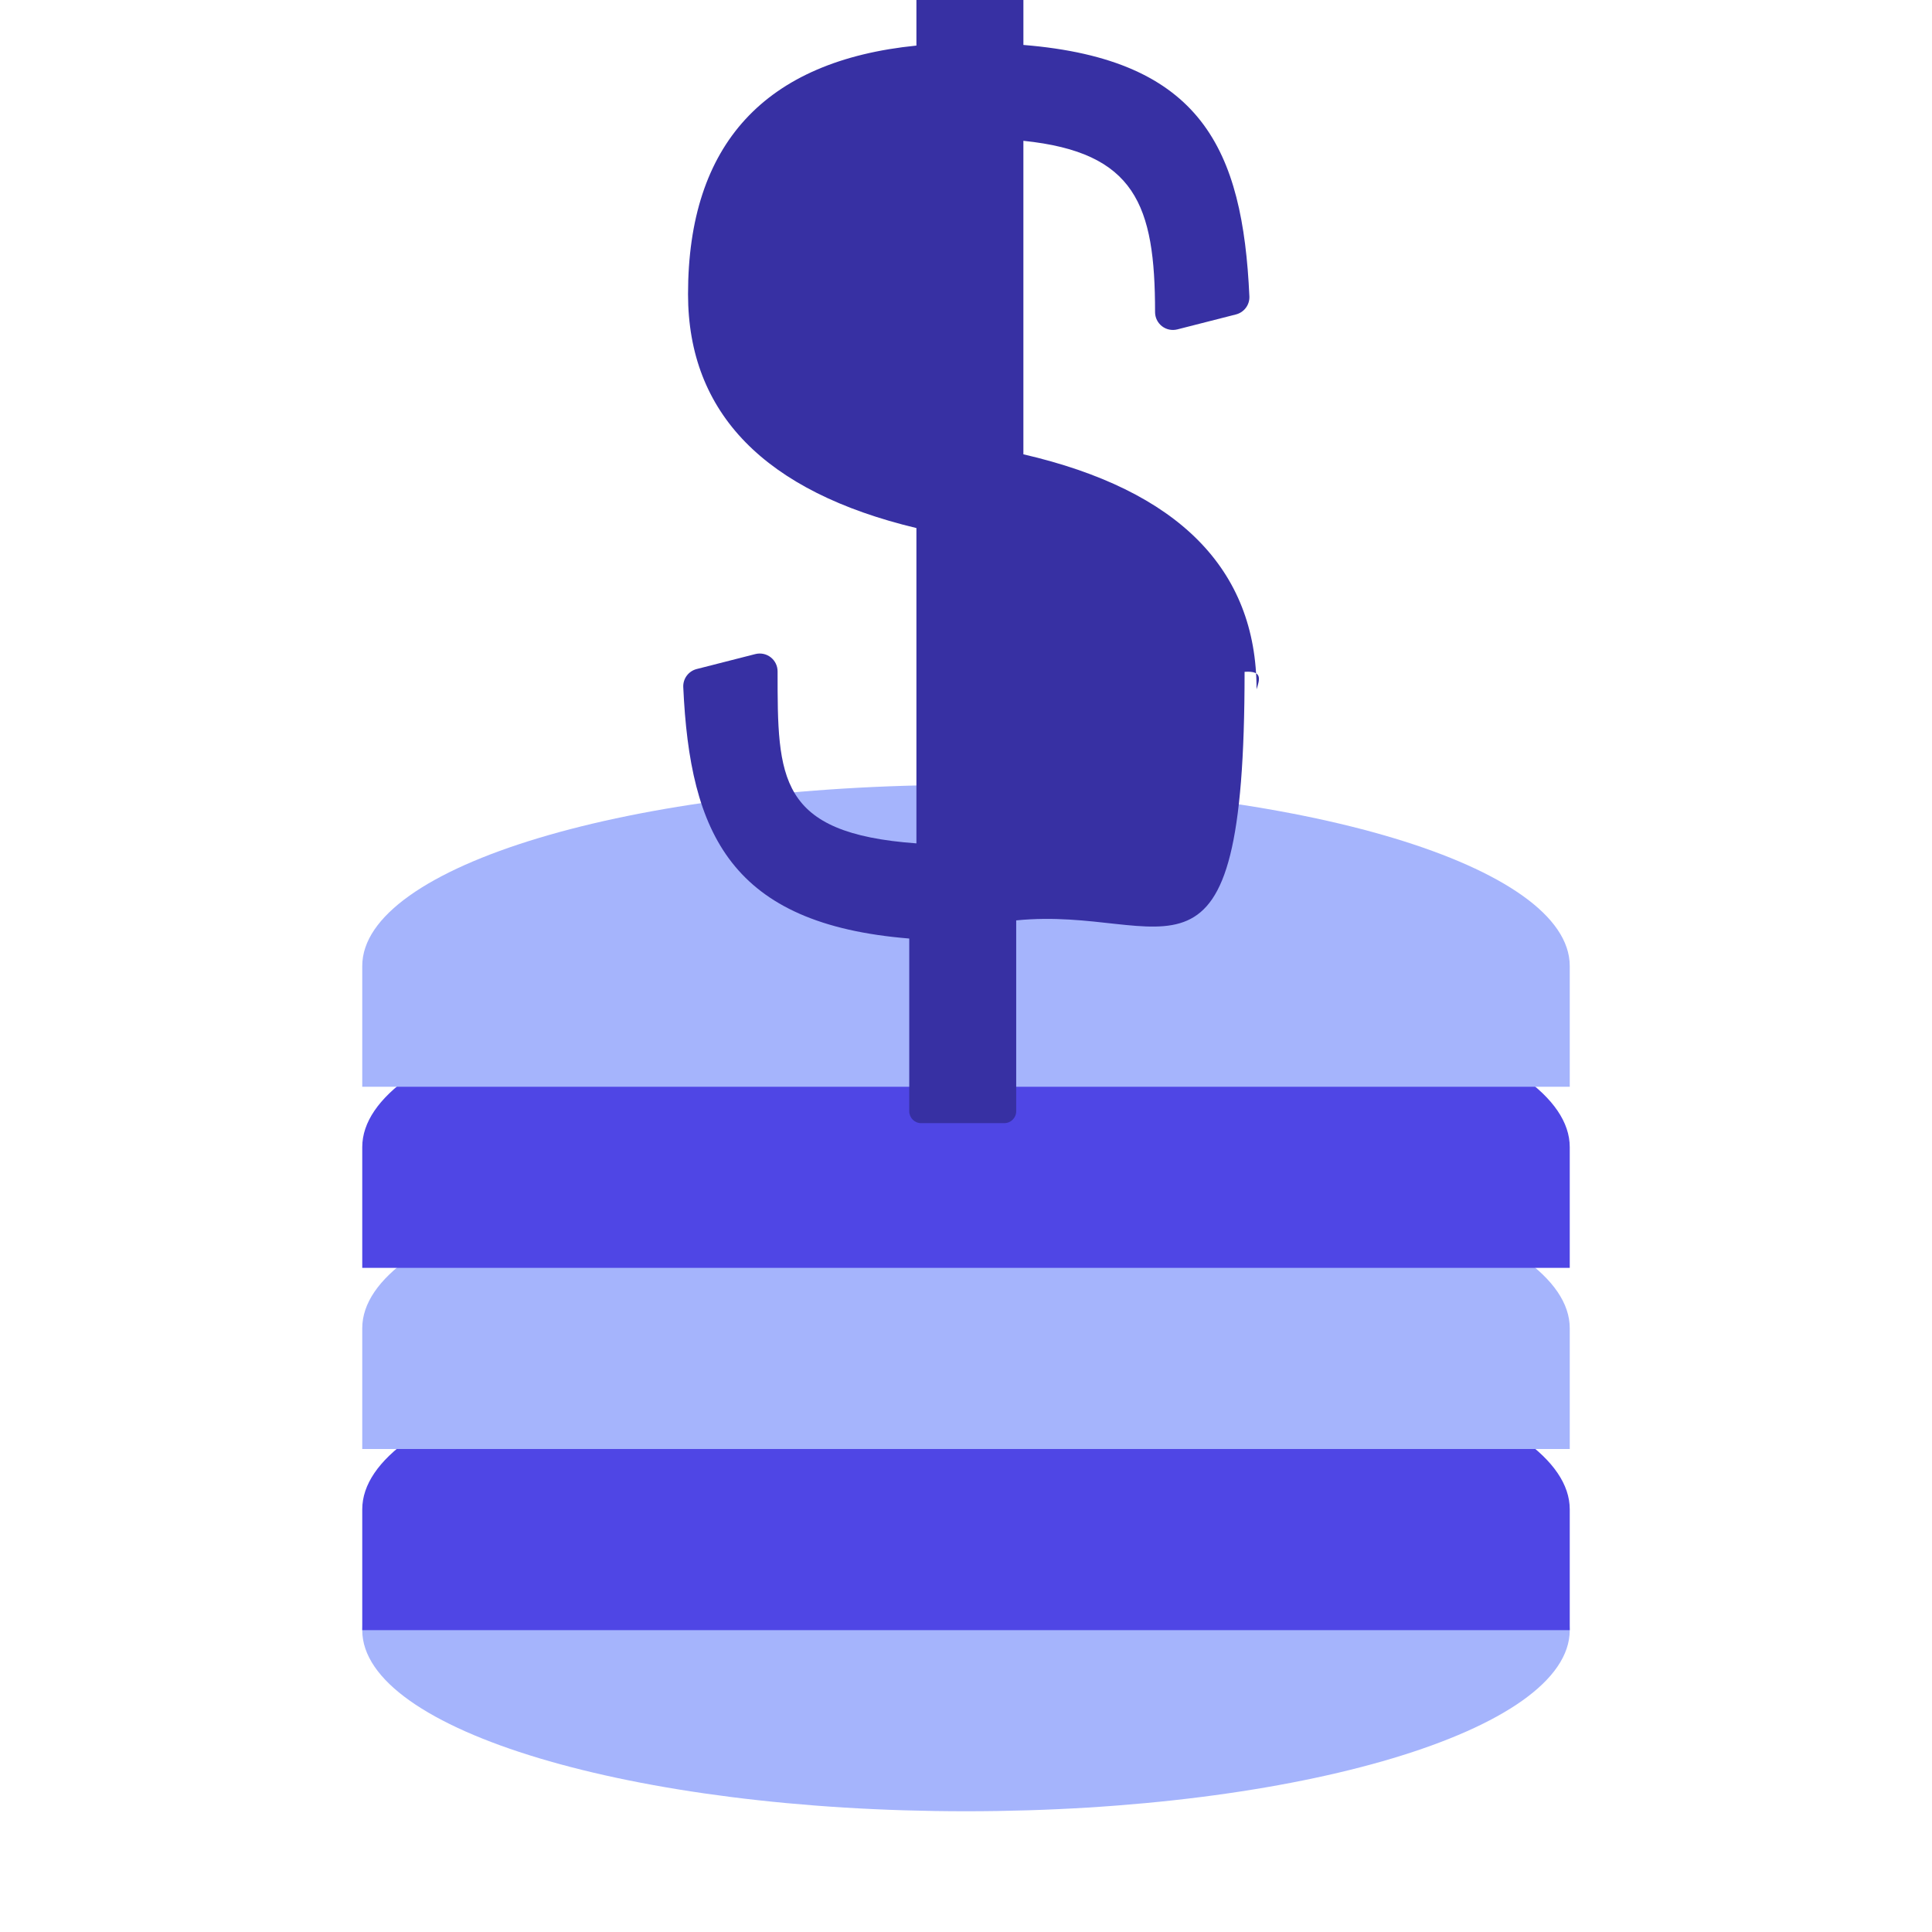
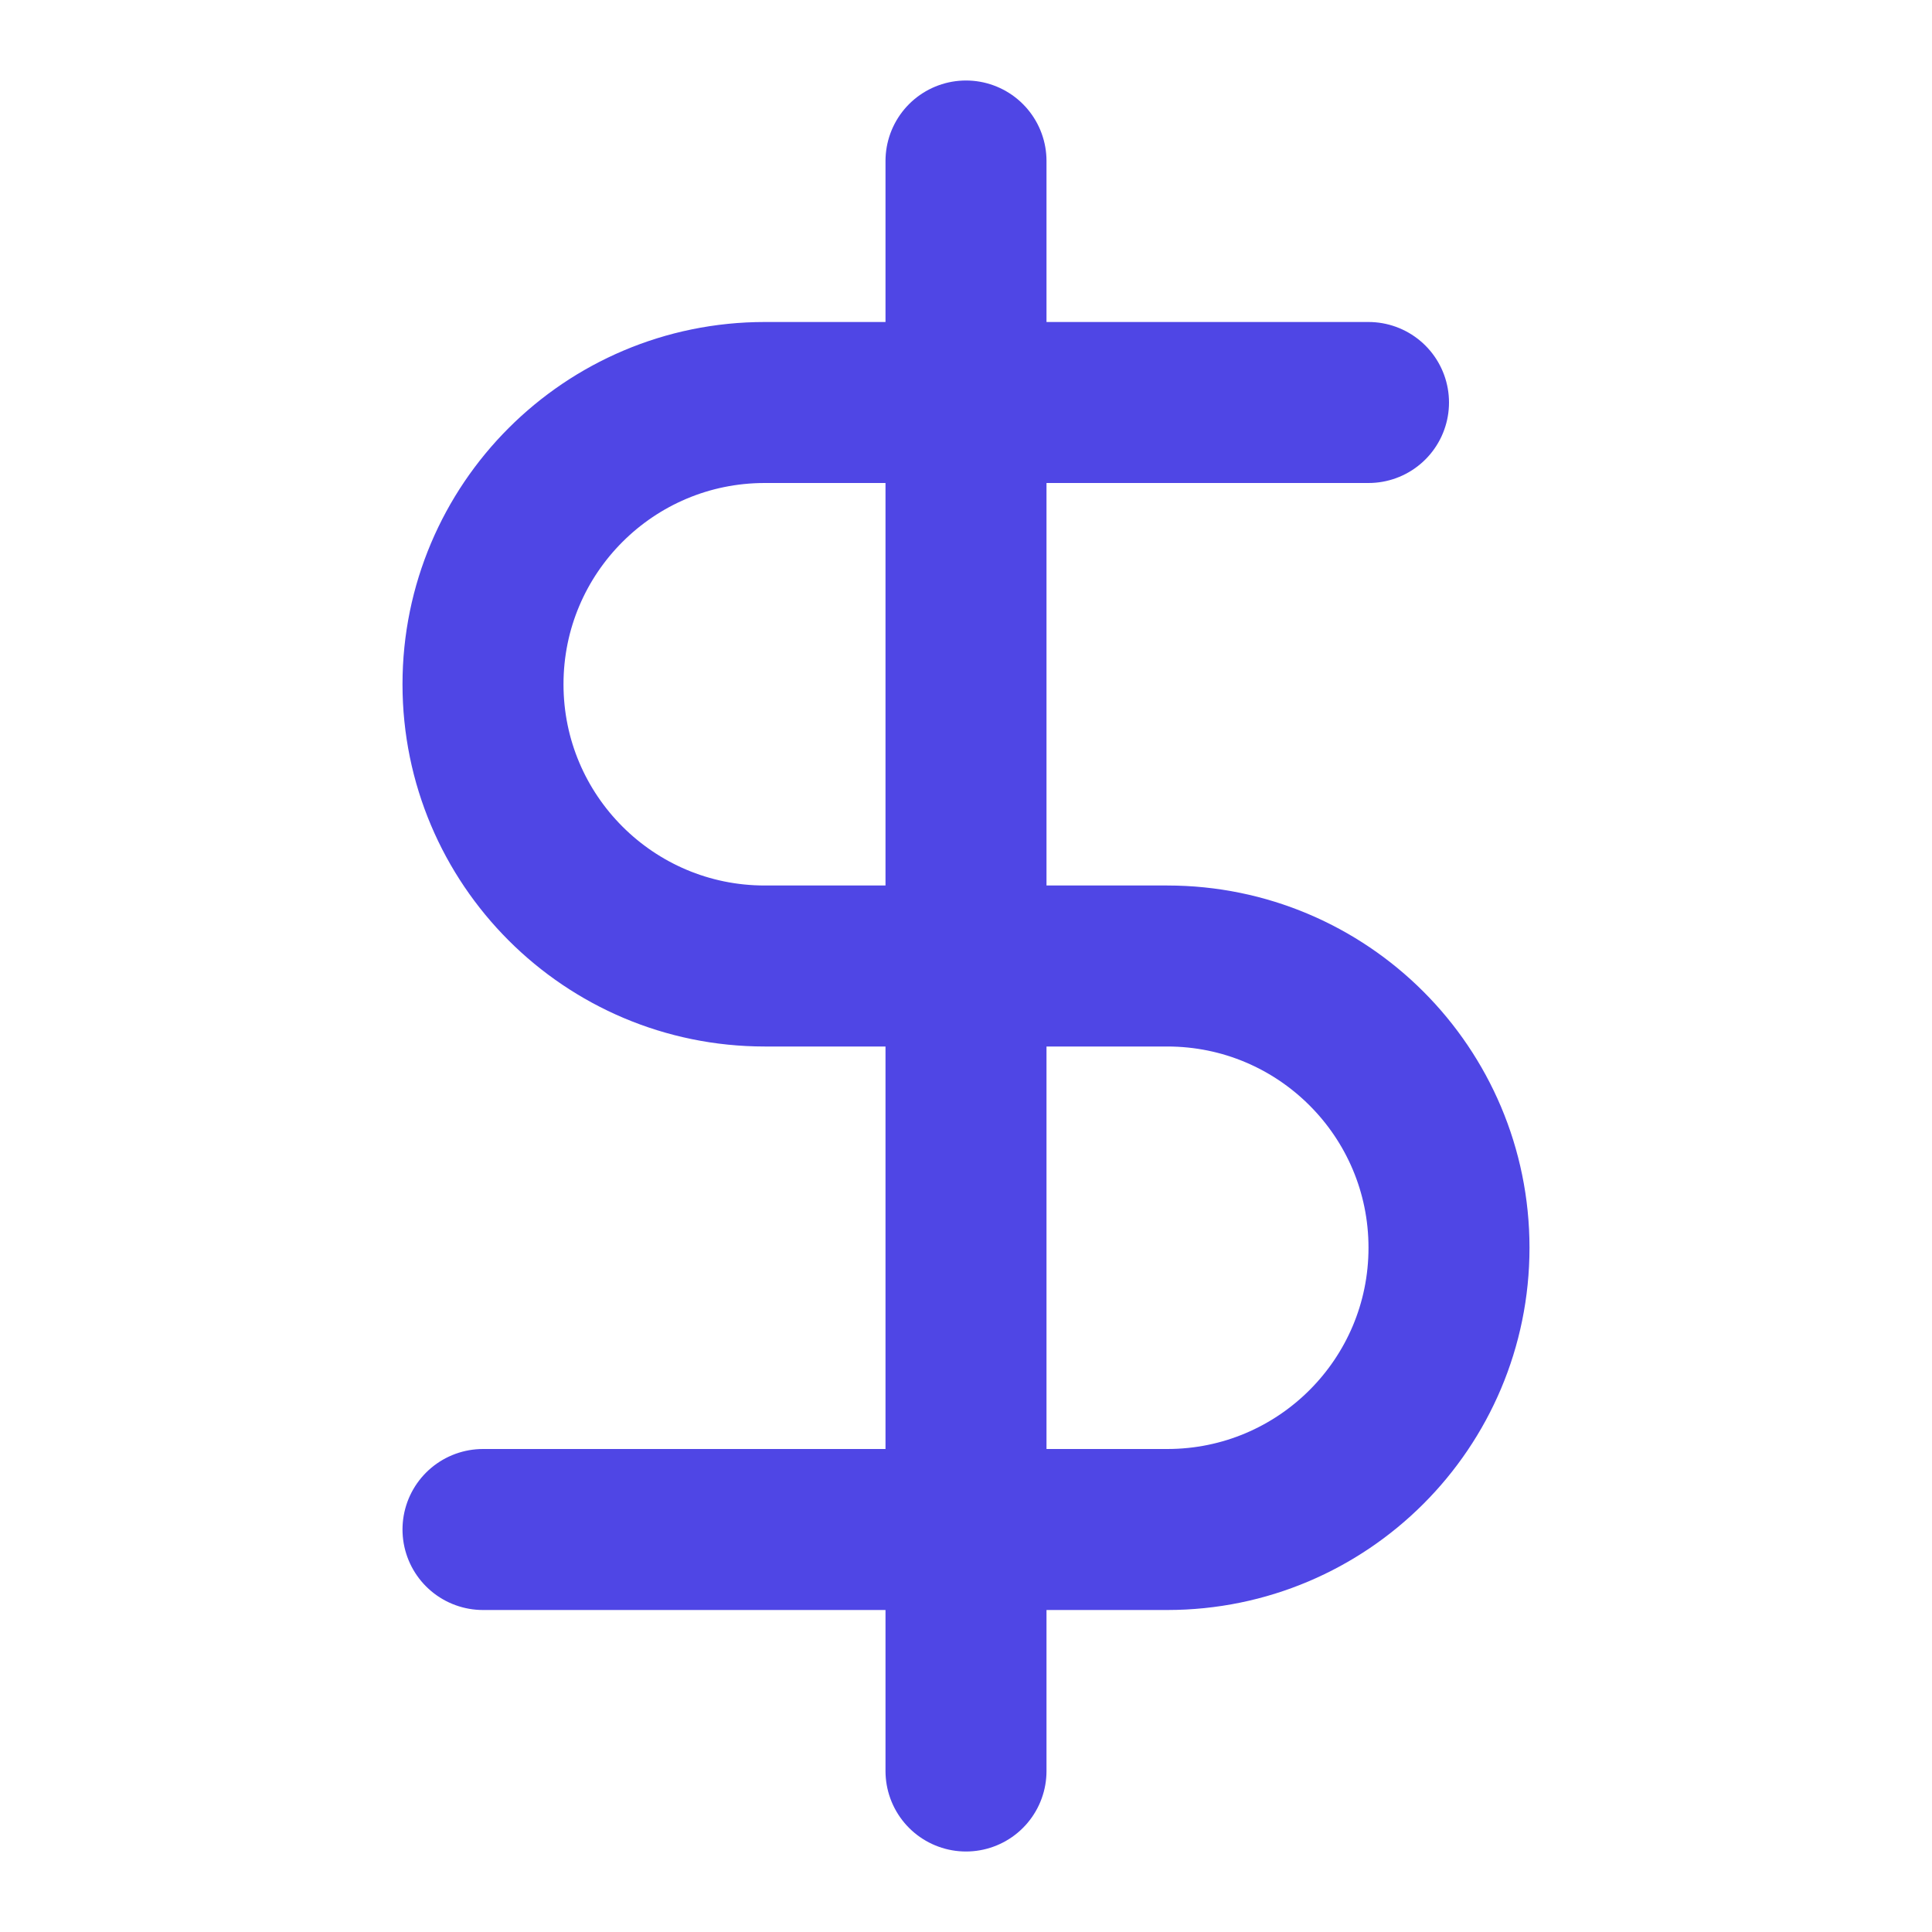
- <svg xmlns="http://www.w3.org/2000/svg" viewBox="0 0 64 64">
-   <g>
-     <ellipse style="fill:#a5b4fc;" cx="32" cy="54" rx="20" ry="6" />
-     <path style="fill:#4f46e5;" d="M12,54v-4c0-3.3,8.9-6,20-6s20,2.7,20,6v4H12z" />
-     <path style="fill:#a5b4fc;" d="M12,48v-4c0-3.3,8.9-6,20-6s20,2.7,20,6v4H12z" />
-     <path style="fill:#4f46e5;" d="M12,42v-4c0-3.3,8.9-6,20-6s20,2.7,20,6v4H12z" />
-     <path style="fill:#a5b4fc;" d="M12,36v-4c0-3.3,8.9-6,20-6s20,2.7,20,6v4H12z" />
-     <g transform="translate(11, -5) scale(0.5)">
-       <path fill="#3730a3" d="M61.25,55.669c0-7.974-5.207-13.201-15.448-15.57v-20.77c7.415,0.763,8.724,4.249,8.724,11.349c0,0.365,0.168,0.709,0.457,0.934c0.288,0.224,0.66,0.301,1.017,0.212l3.887-0.992c0.542-0.139,0.914-0.639,0.888-1.198c-0.442-9.722-3.152-15.699-14.972-16.656V0.787C45.802,0.352,45.45,0,45.014,0h-5.512c-0.435,0-0.787,0.353-0.787,0.787V13.02c-10.034,1.006-15.131,6.522-15.131,16.468c0,7.891,5.097,13.095,15.131,15.497v20.891c-9.191-0.669-9.198-4.301-9.198-11.396c0-0.365-0.168-0.709-0.457-0.934c-0.288-0.224-0.66-0.301-1.017-0.212l-3.887,0.992c-0.542,0.139-0.914,0.639-0.888,1.198c0.442,9.722,3.152,15.699,14.972,16.656v11.444c0,0.435,0.352,0.787,0.787,0.787h5.512c0.435,0,0.787-0.352,0.787-0.787V70.978c10.034-1.006,15.131,6.522,15.131-16.468C61.665,54.427,61.457,55.01,61.25,55.669z" />
-     </g>
-   </g>
+ <svg xmlns="http://www.w3.org/2000/svg" viewBox="0 0 24 24" fill="none" stroke="#4f46e5" stroke-width="2" stroke-linecap="round" stroke-linejoin="round">
+   <path d="M12 2v20M17 5H9.5a3.5 3.5 0 0 0 0 7h5a3.5 3.5 0 0 1 0 7H6" />
</svg>
